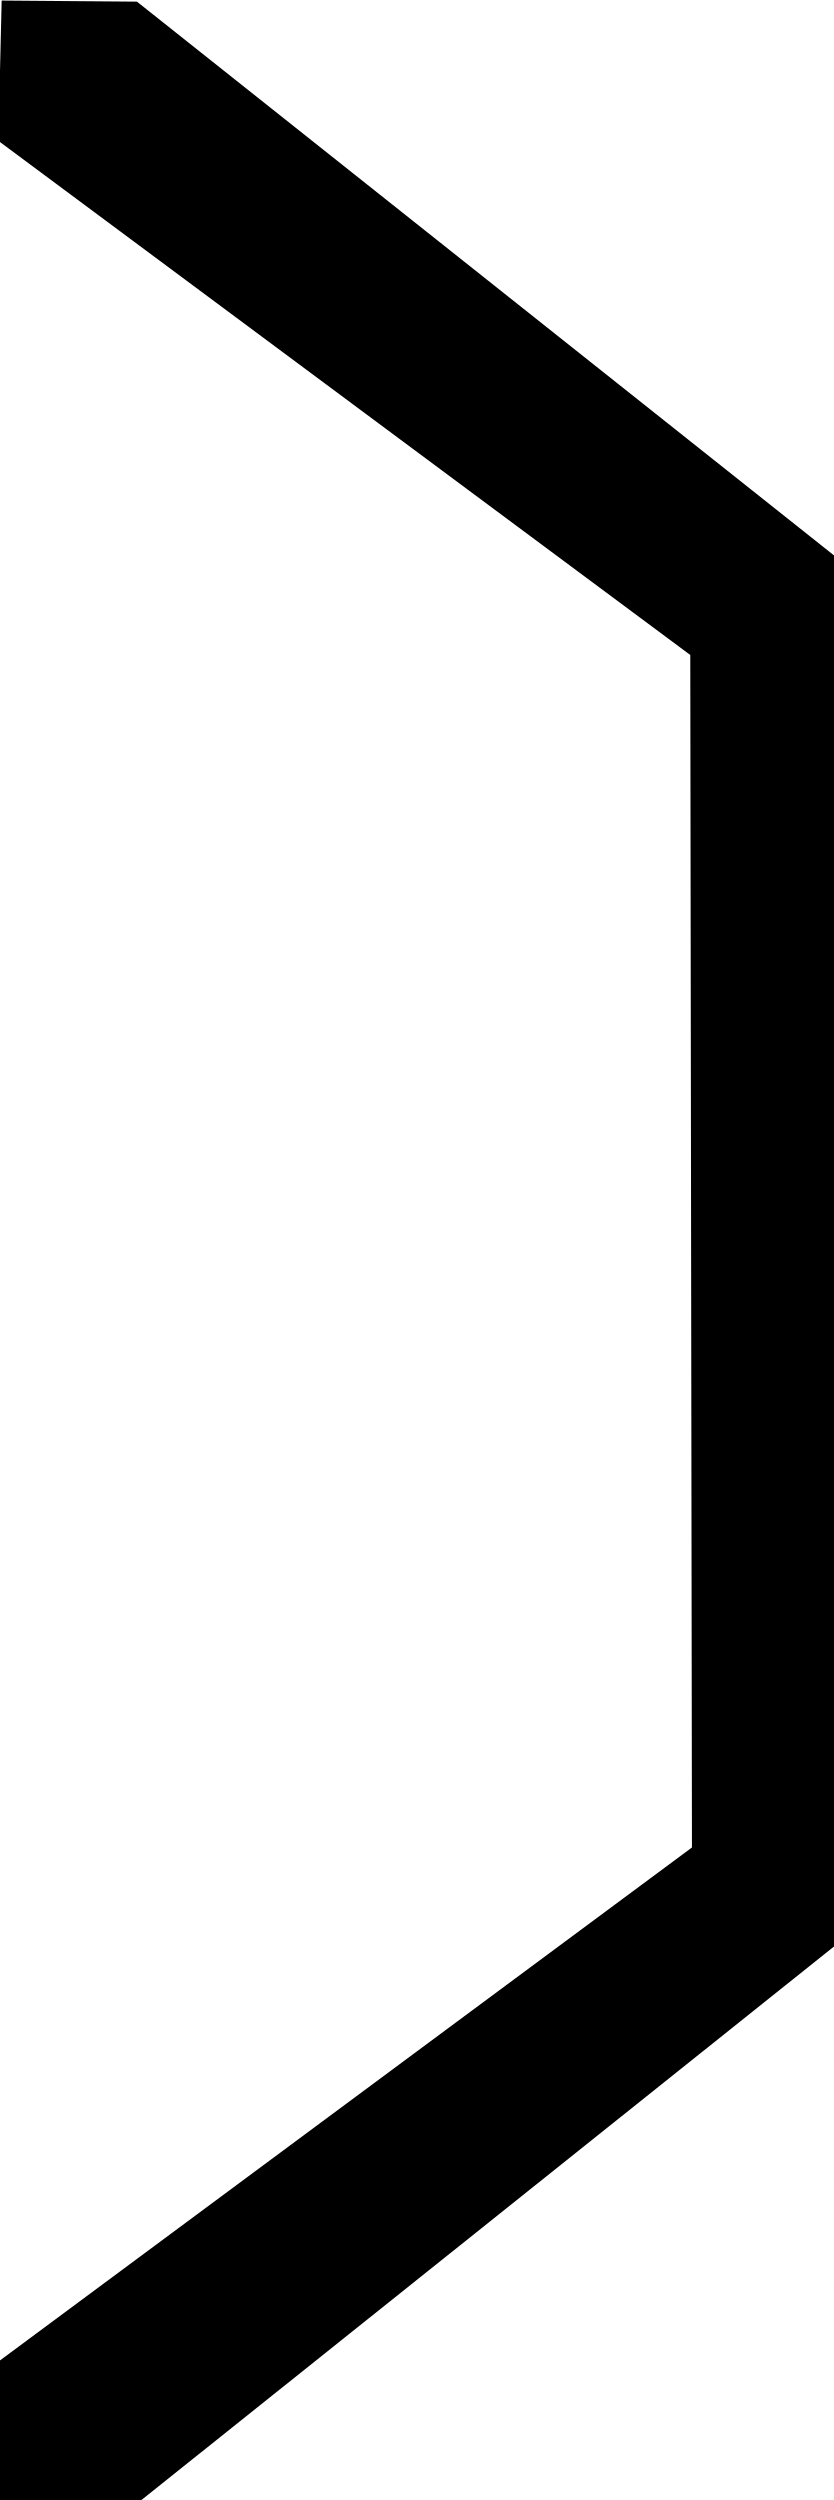
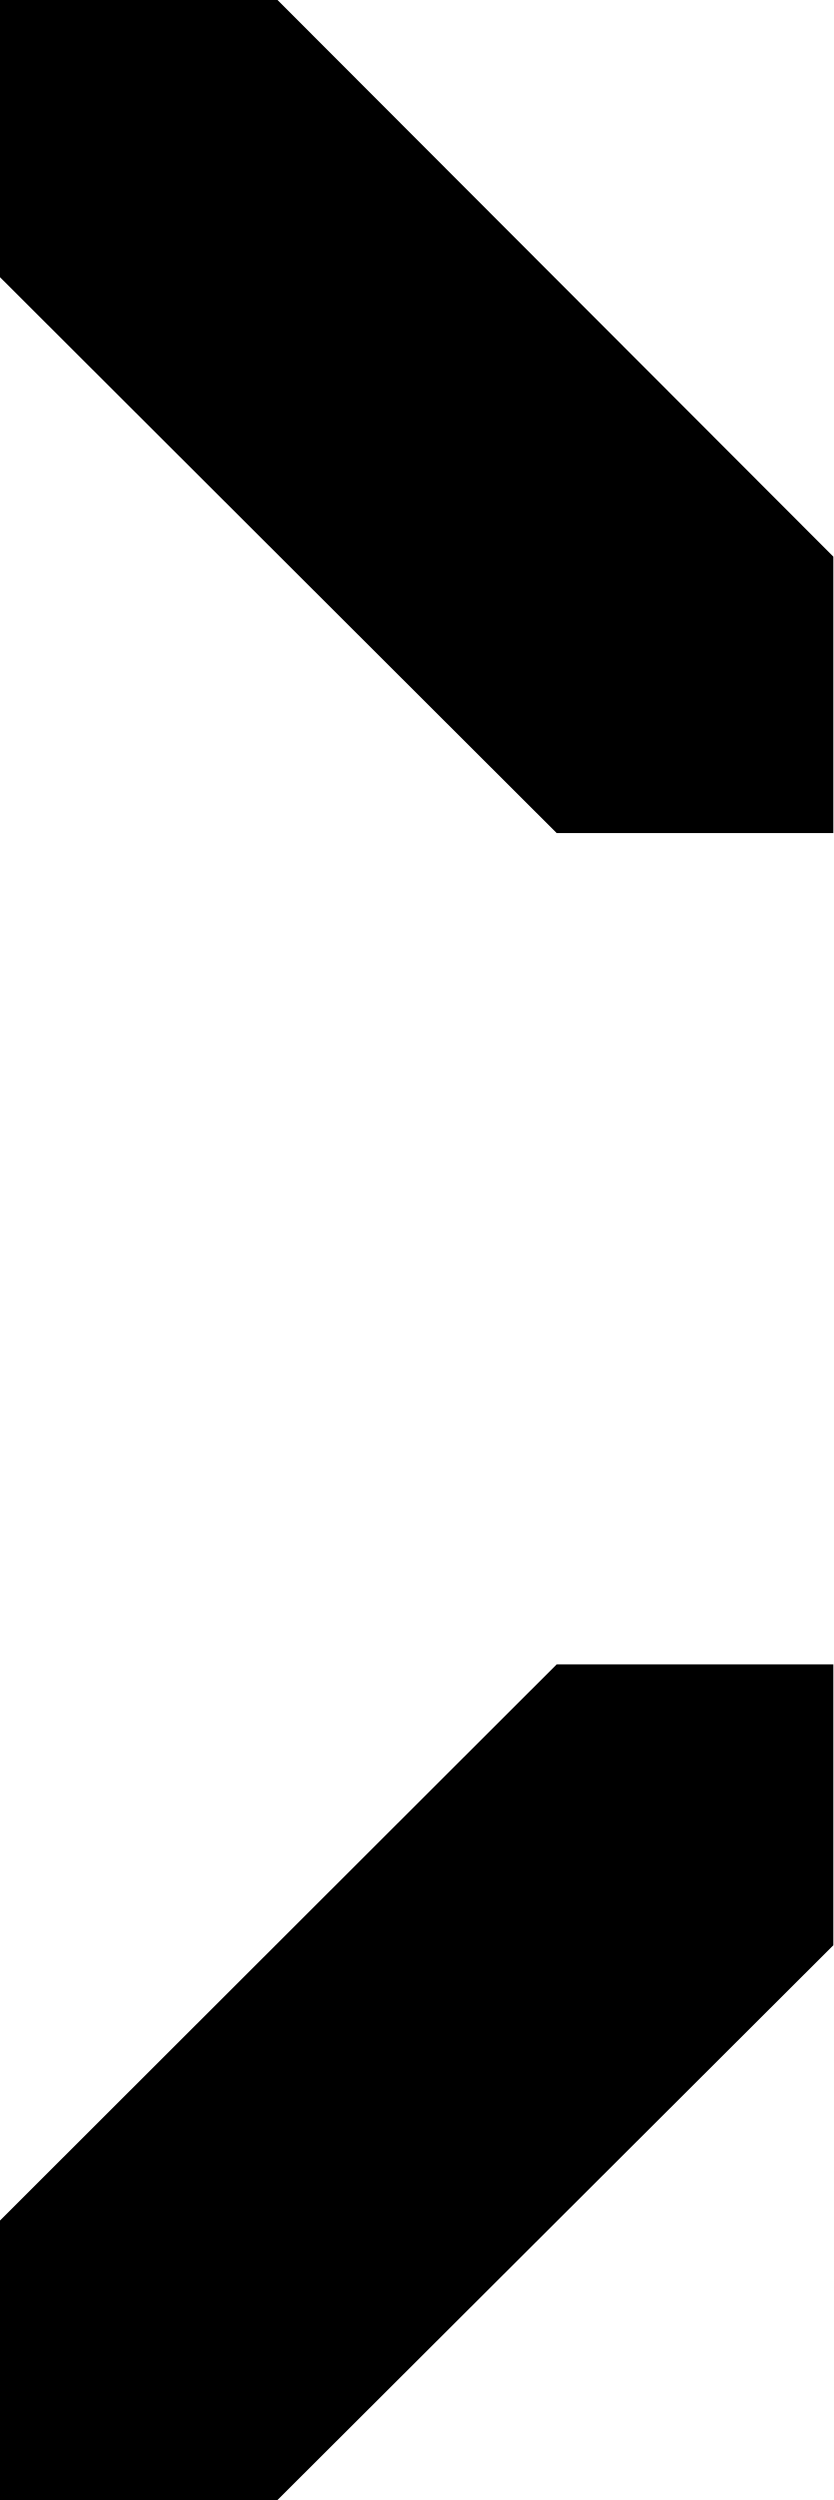
<svg xmlns="http://www.w3.org/2000/svg" width="3" height="9" viewBox="0 0 3 9" id="svg2" version="1.1">
  <defs id="defs4" />
  <g id="layer1" transform="translate(0,-1043.362)">
-     <path style="fill:#000000;fill-opacity:1;fill-rule:evenodd;stroke:none;stroke-width:1px;stroke-linecap:butt;stroke-linejoin:miter;stroke-opacity:1" d="m 0.493,1043.368 2.515,1.998 0,4.999 -2.515,2.01 -0.493,-0.012 -0.006,-0.499 2.497,-1.851 -0.006,-4.293 -2.491,-1.851 0.012,-0.505 z" id="path8103" />
+     <path style="fill:#000000;fill-opacity:1;fill-rule:evenodd;stroke:none;stroke-width:1px;stroke-linecap:butt;stroke-linejoin:miter;stroke-opacity:1" d="m 0,1052.362 0.999,0 L 3,1050.365 l 0,-1.011 -0.996,0 L 0,1051.356 Z" id="path8113" />
+     <path style="fill:#000000;fill-opacity:1;fill-rule:evenodd;stroke:none;stroke-width:1px;stroke-linecap:butt;stroke-linejoin:miter;stroke-opacity:1" d="m 0,1043.362 0,0.998 2.004,2.001 0.996,0 0,-0.995 -2.001,-2.004 z" id="path8115" />
  </g>
</svg>
